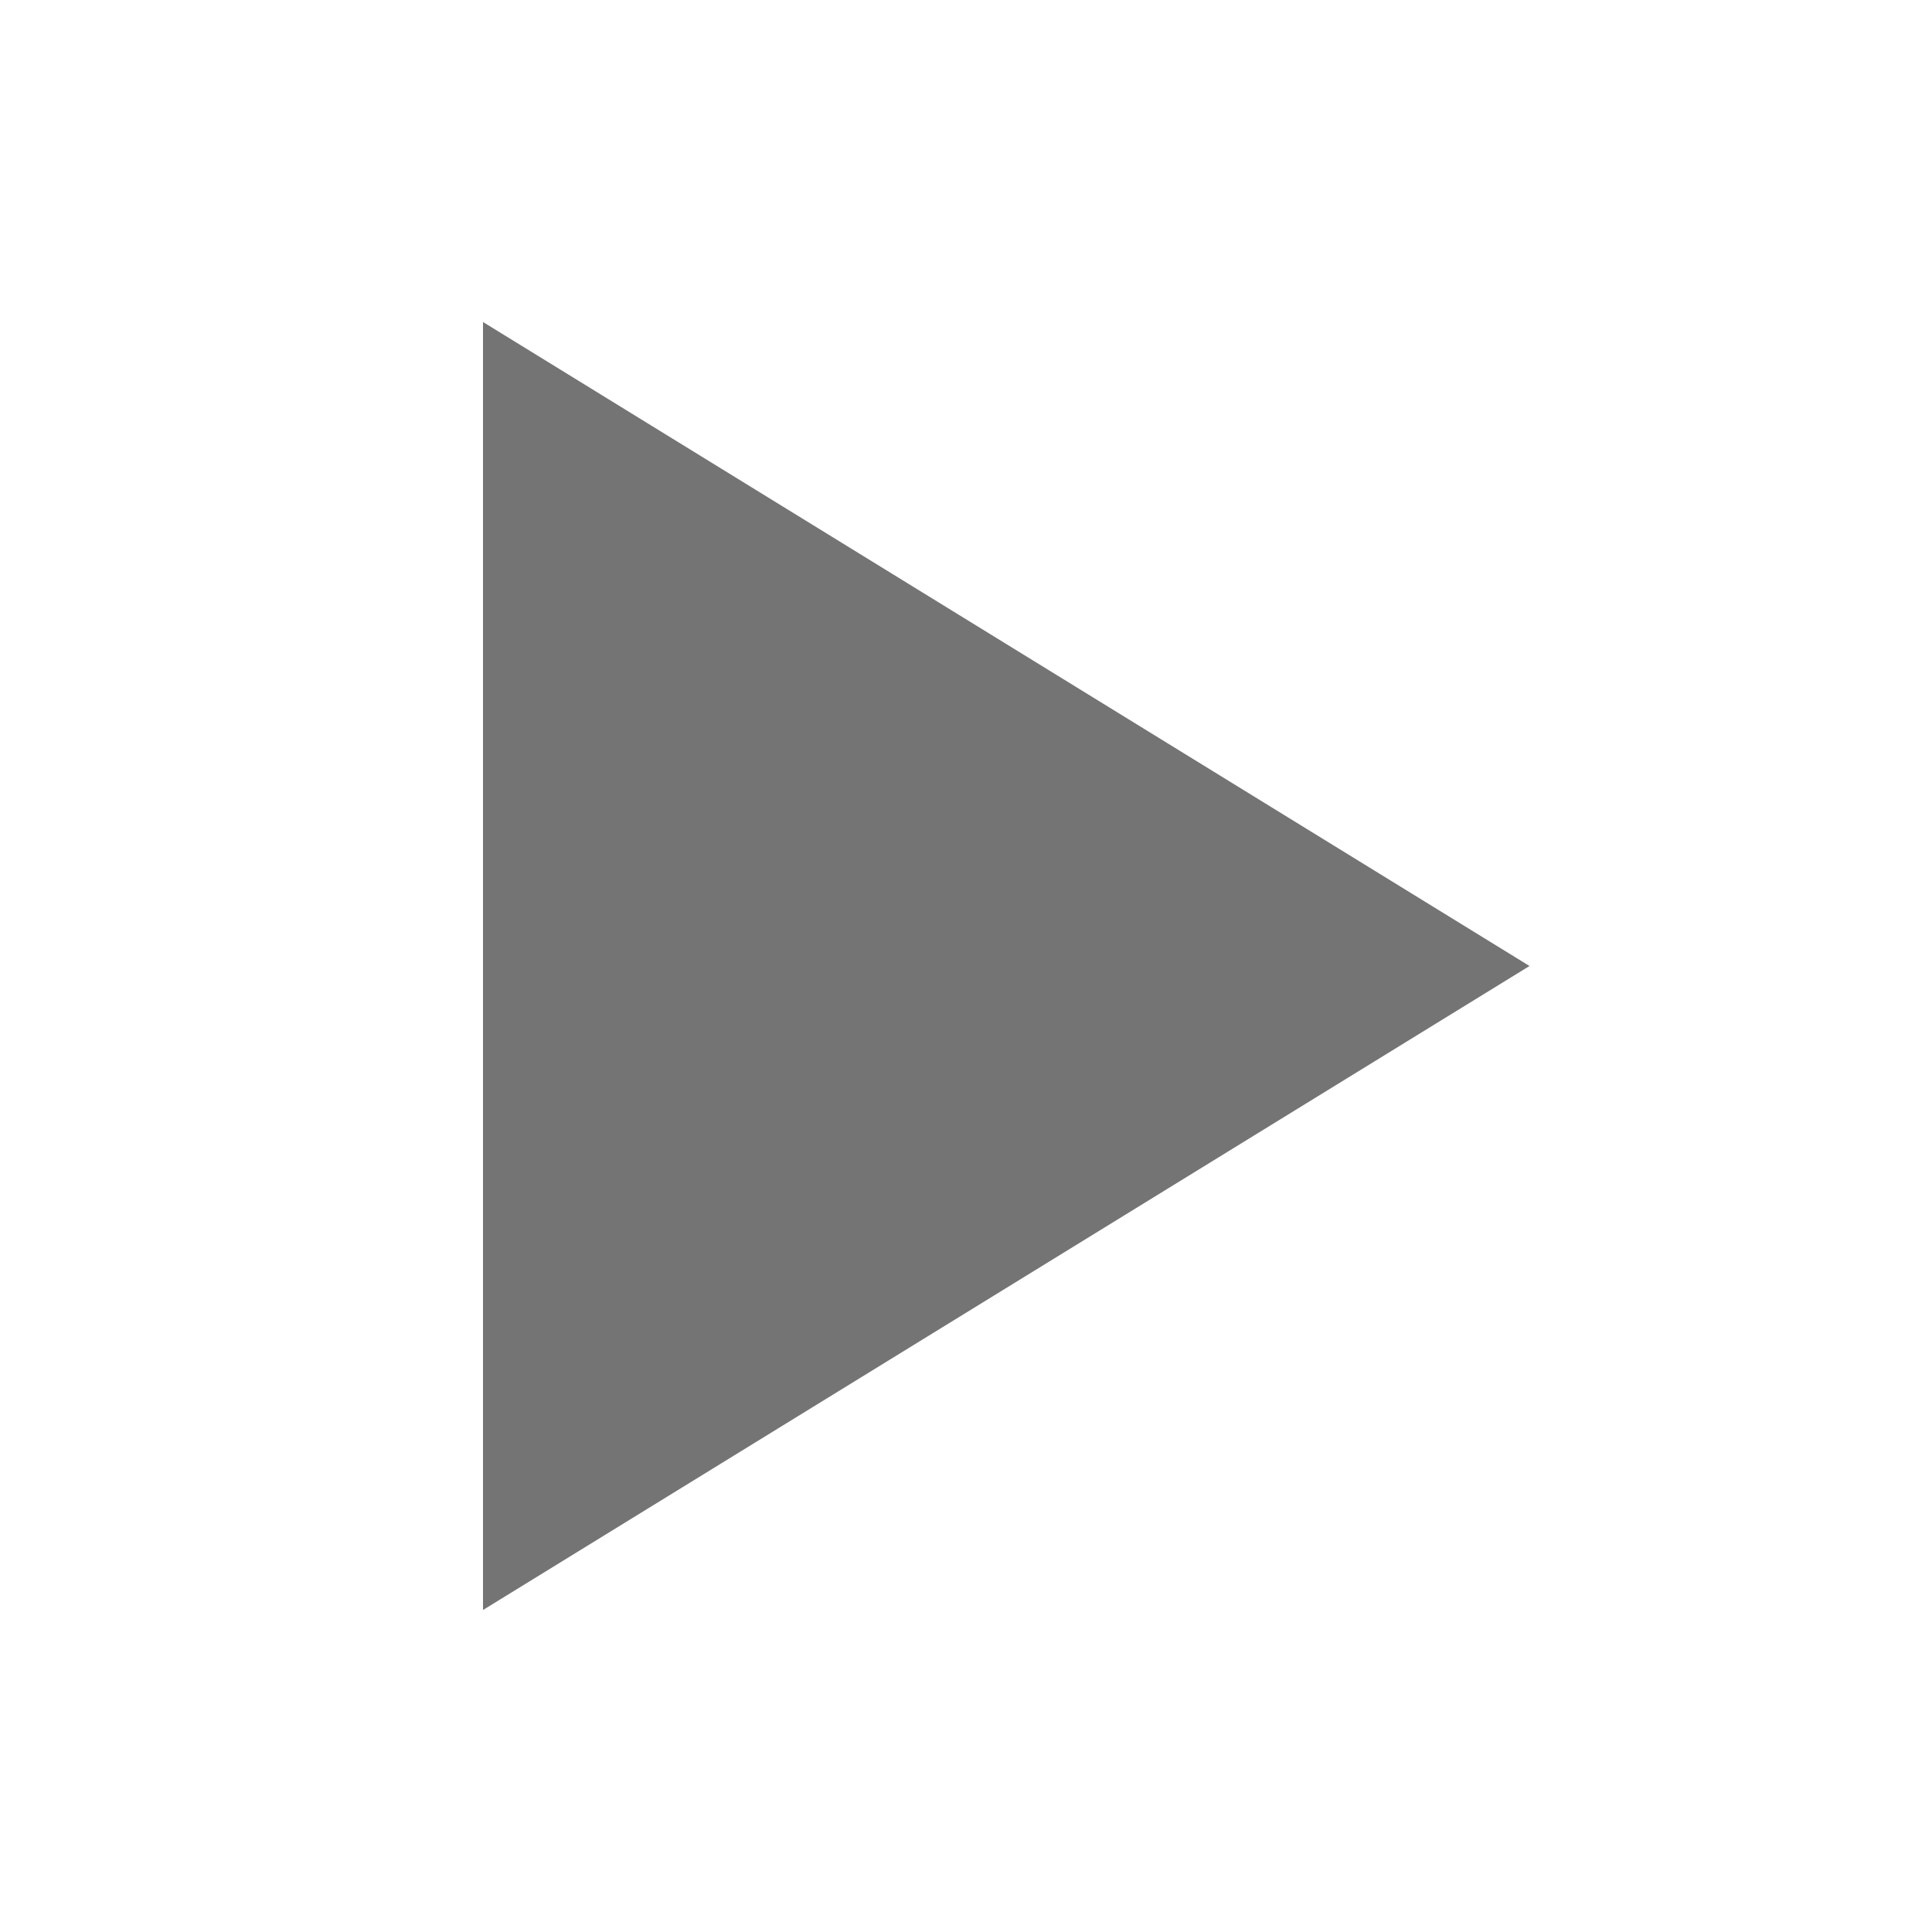
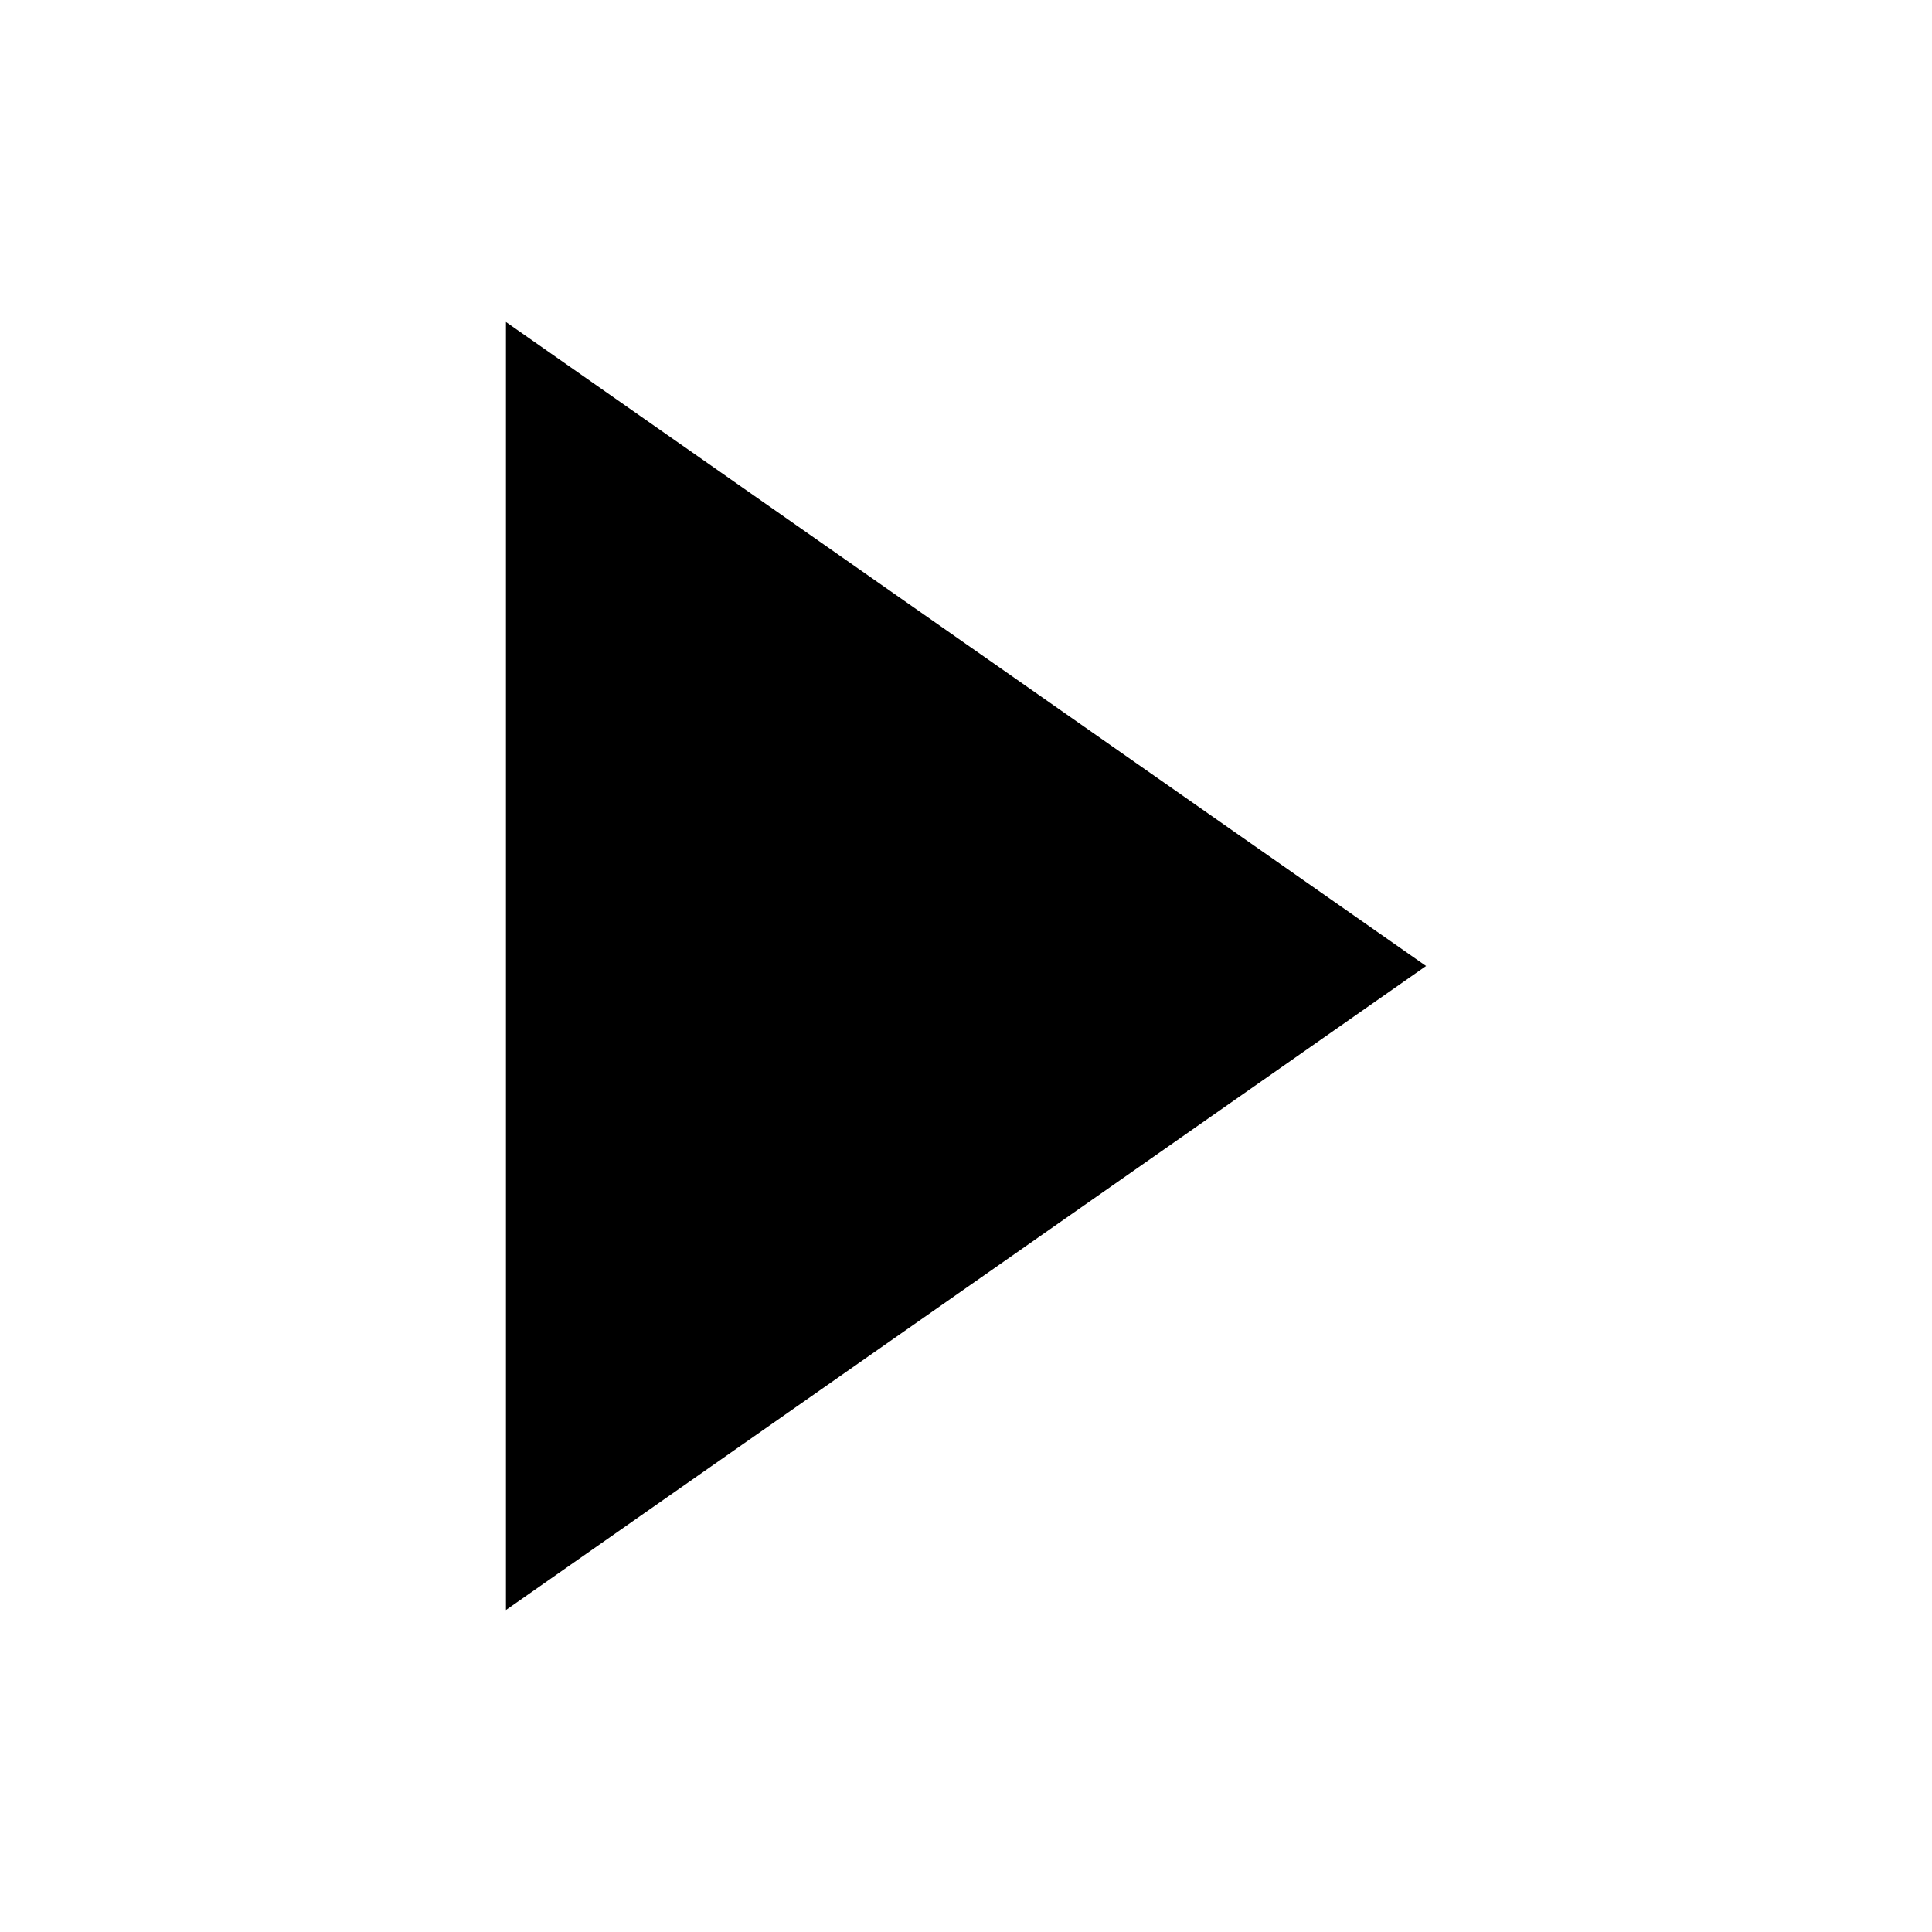
- <svg xmlns="http://www.w3.org/2000/svg" width="48" height="48" viewBox="0 0 48 48" id="svg2" version="1.1">
-   <g id="layer1" transform="translate(-384,-1004.362)" style="display:inline">
-     <path style="display:inline;fill:#747474;fill-opacity:1;fill-rule:evenodd;stroke:none;stroke-width:1px;stroke-linecap:butt;stroke-linejoin:miter;stroke-opacity:1" d="m 396,1044.362 c 8.667,-5.333 17.333,-10.667 26,-16 -8.667,-5.333 -17.333,-10.667 -26,-16 0,10.667 0,21.333 0,32 z" id="path11037-0" />
-   </g>
+ <svg xmlns="http://www.w3.org/2000/svg" id="Calque_1" data-name="Calque 1" viewBox="0 0 48 48">
+   <defs>
+     <style>.cls-1{fill-rule:evenodd;}</style>
+   </defs>
+   <polygon class="cls-1" points="12.57 8 12.57 40 35.43 24 12.57 8" />
</svg>
